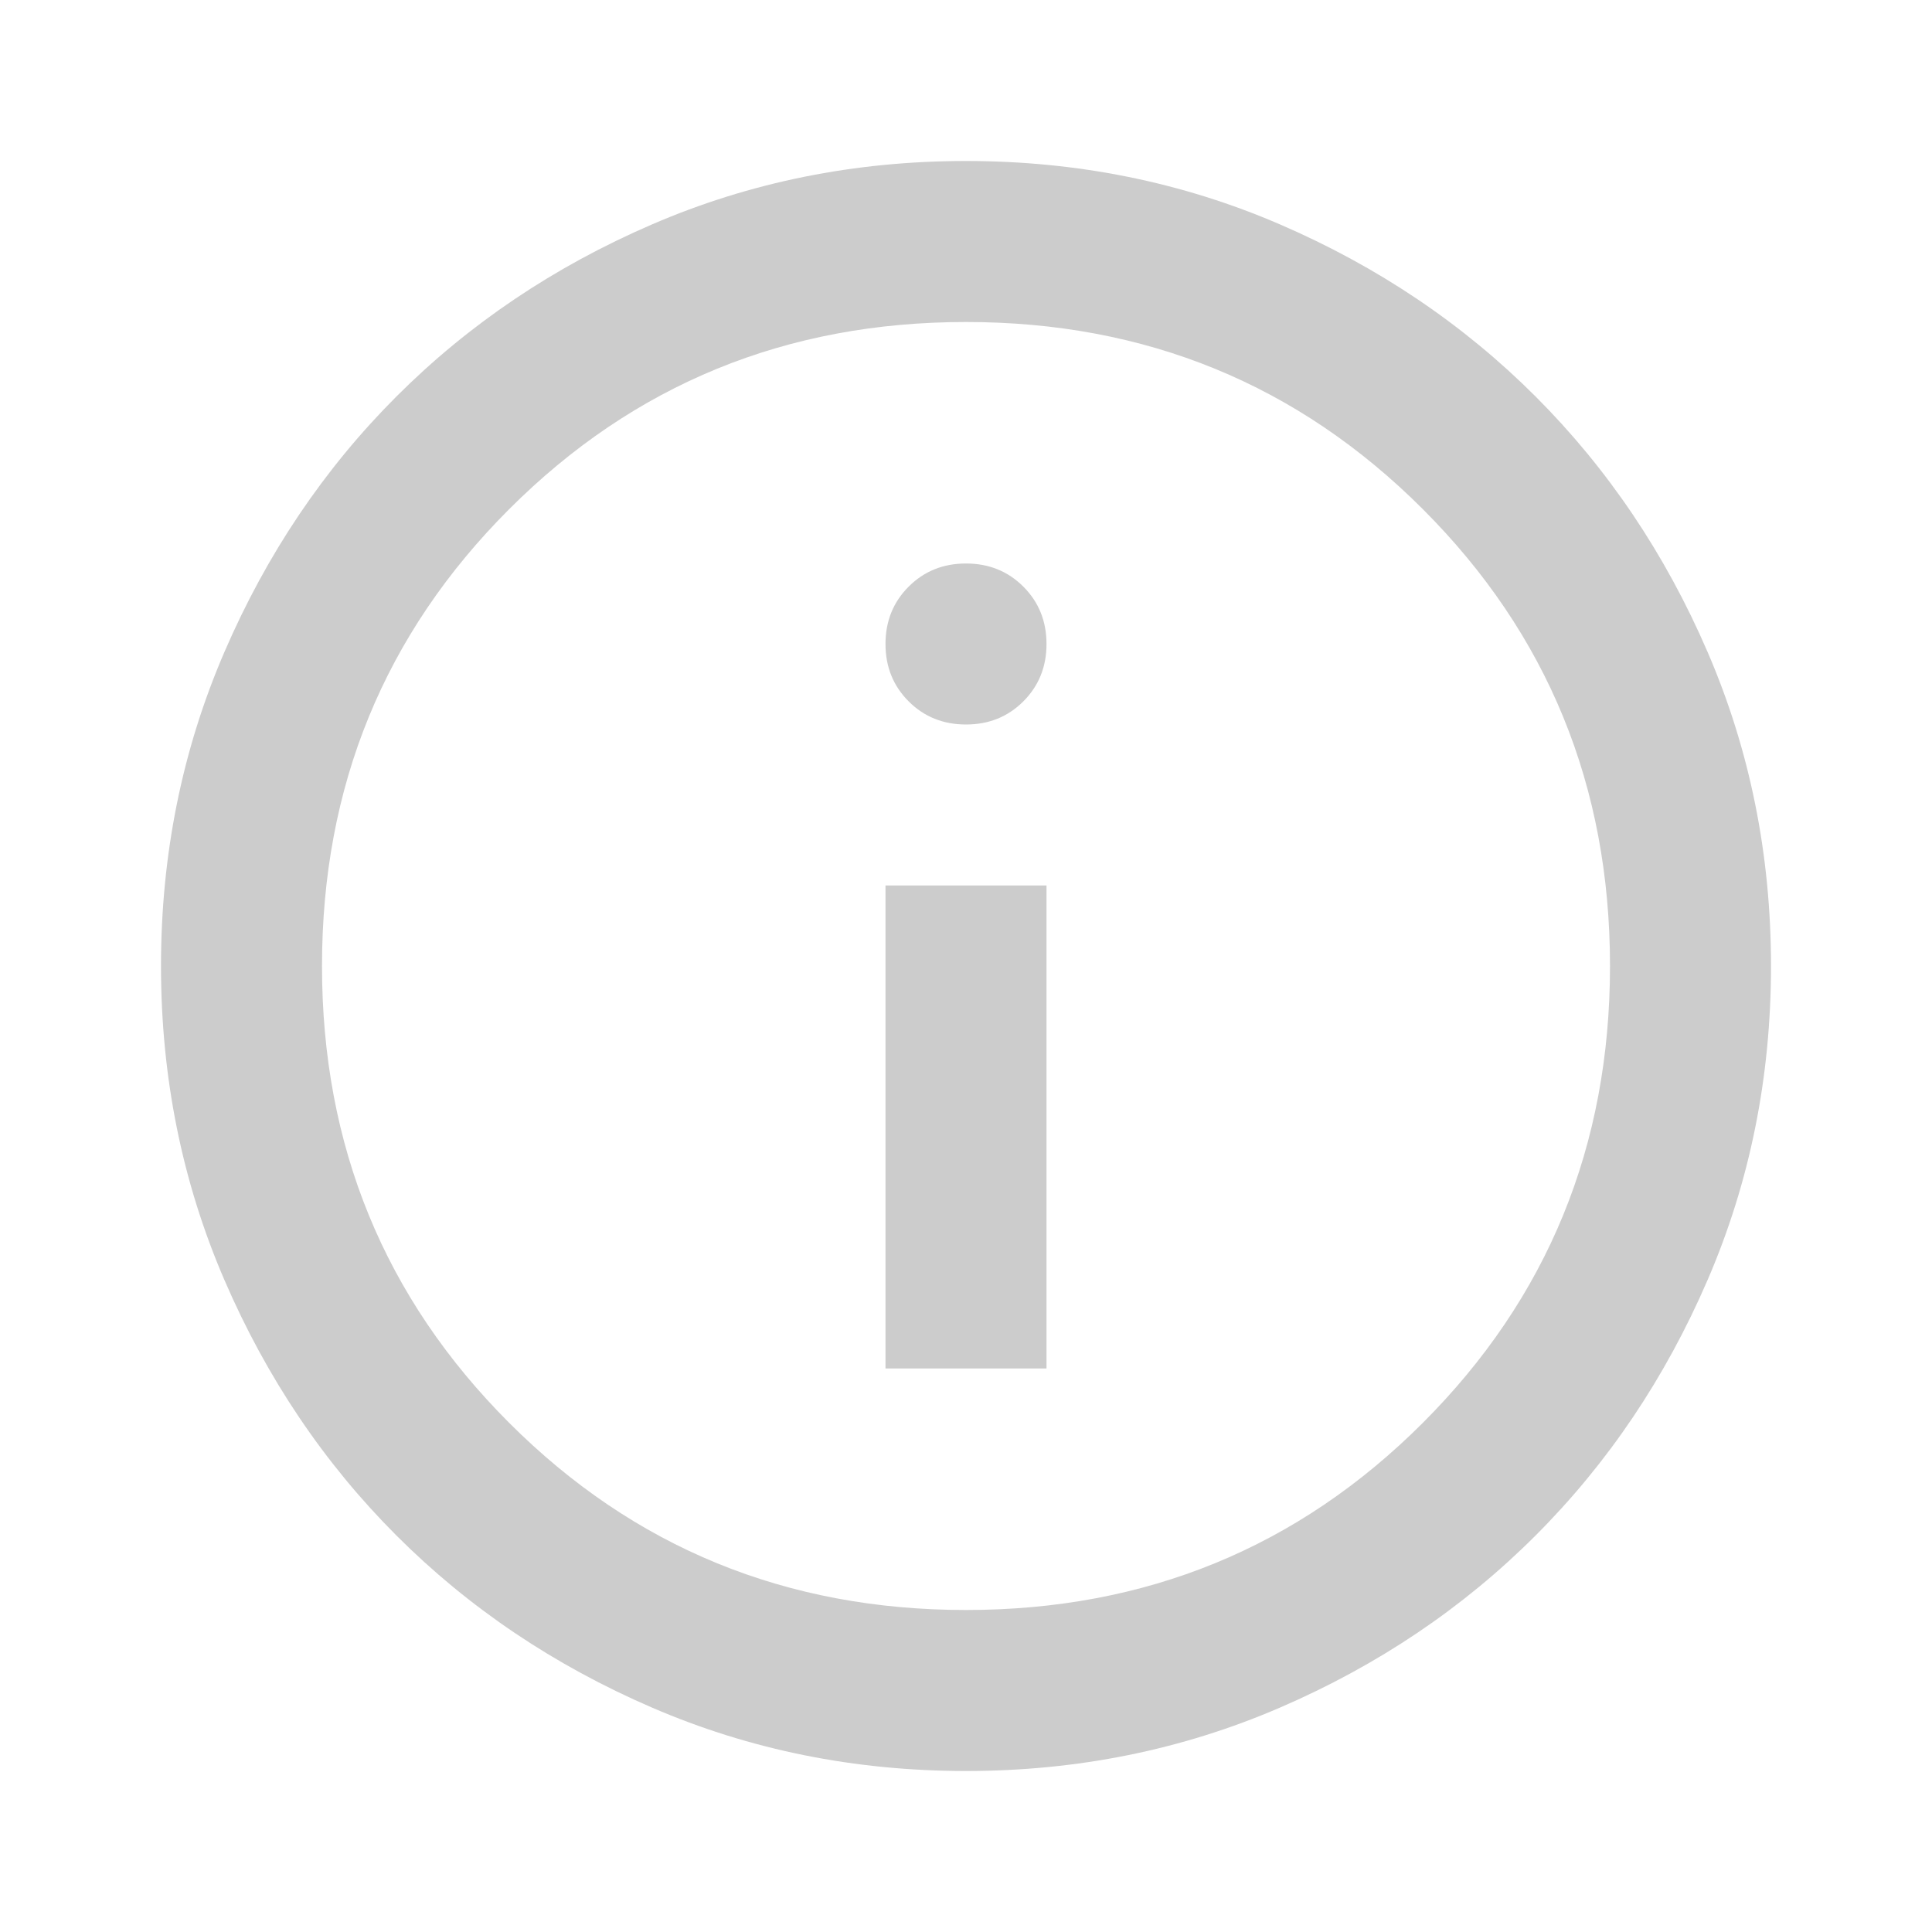
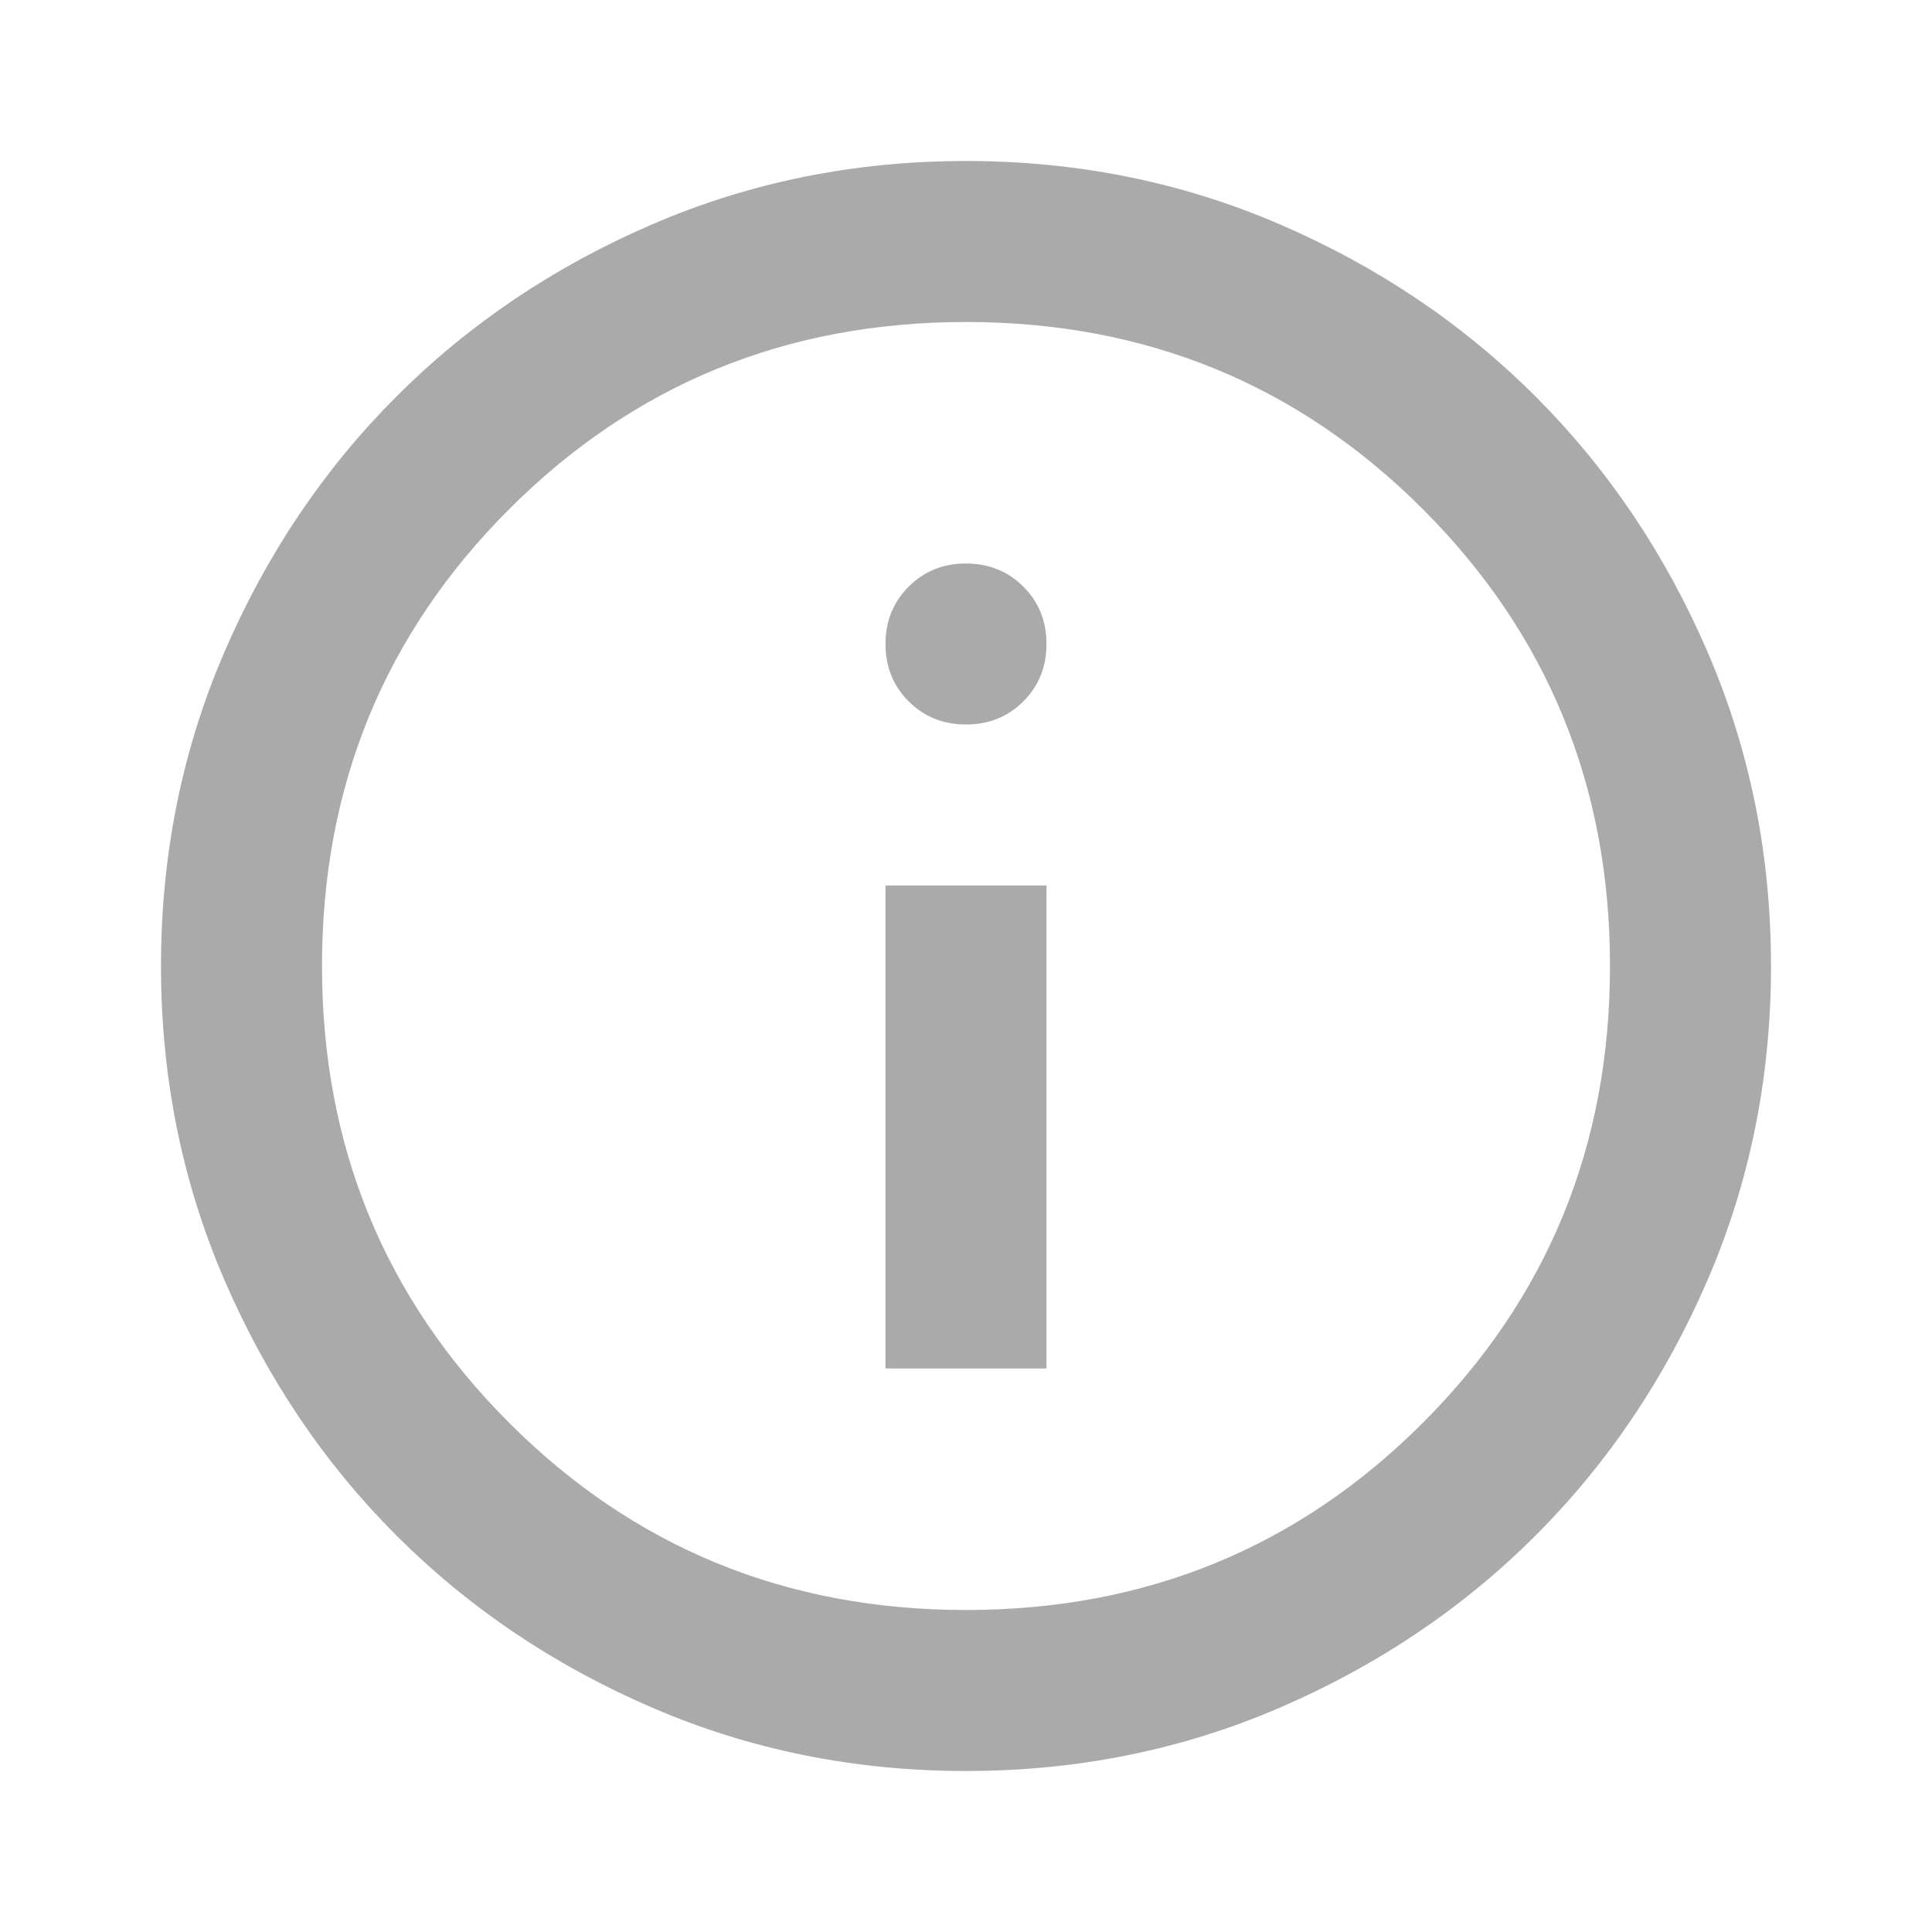
- <svg xmlns="http://www.w3.org/2000/svg" height="24px" viewBox="0 -960 960 960" width="24px" fill="#CCCCCC">
+ <svg xmlns="http://www.w3.org/2000/svg" height="24px" viewBox="0 -960 960 960" width="24px" fill="#AAA">
  <path d="M440-280h80v-240h-80v240Zm40-320q17 0 28.5-11.5T520-640q0-17-11.5-28.5T480-680q-17 0-28.5 11.5T440-640q0 17 11.5 28.5T480-600Zm0 520q-83 0-156-31.5T197-197q-54-54-85.5-127T80-480q0-83 31.5-156T197-763q54-54 127-85.5T480-880q83 0 156 31.5T763-763q54 54 85.5 127T880-480q0 83-31.5 156T763-197q-54 54-127 85.5T480-80Zm0-80q134 0 227-93t93-227q0-134-93-227t-227-93q-134 0-227 93t-93 227q0 134 93 227t227 93Zm0-320Z" />
</svg>
